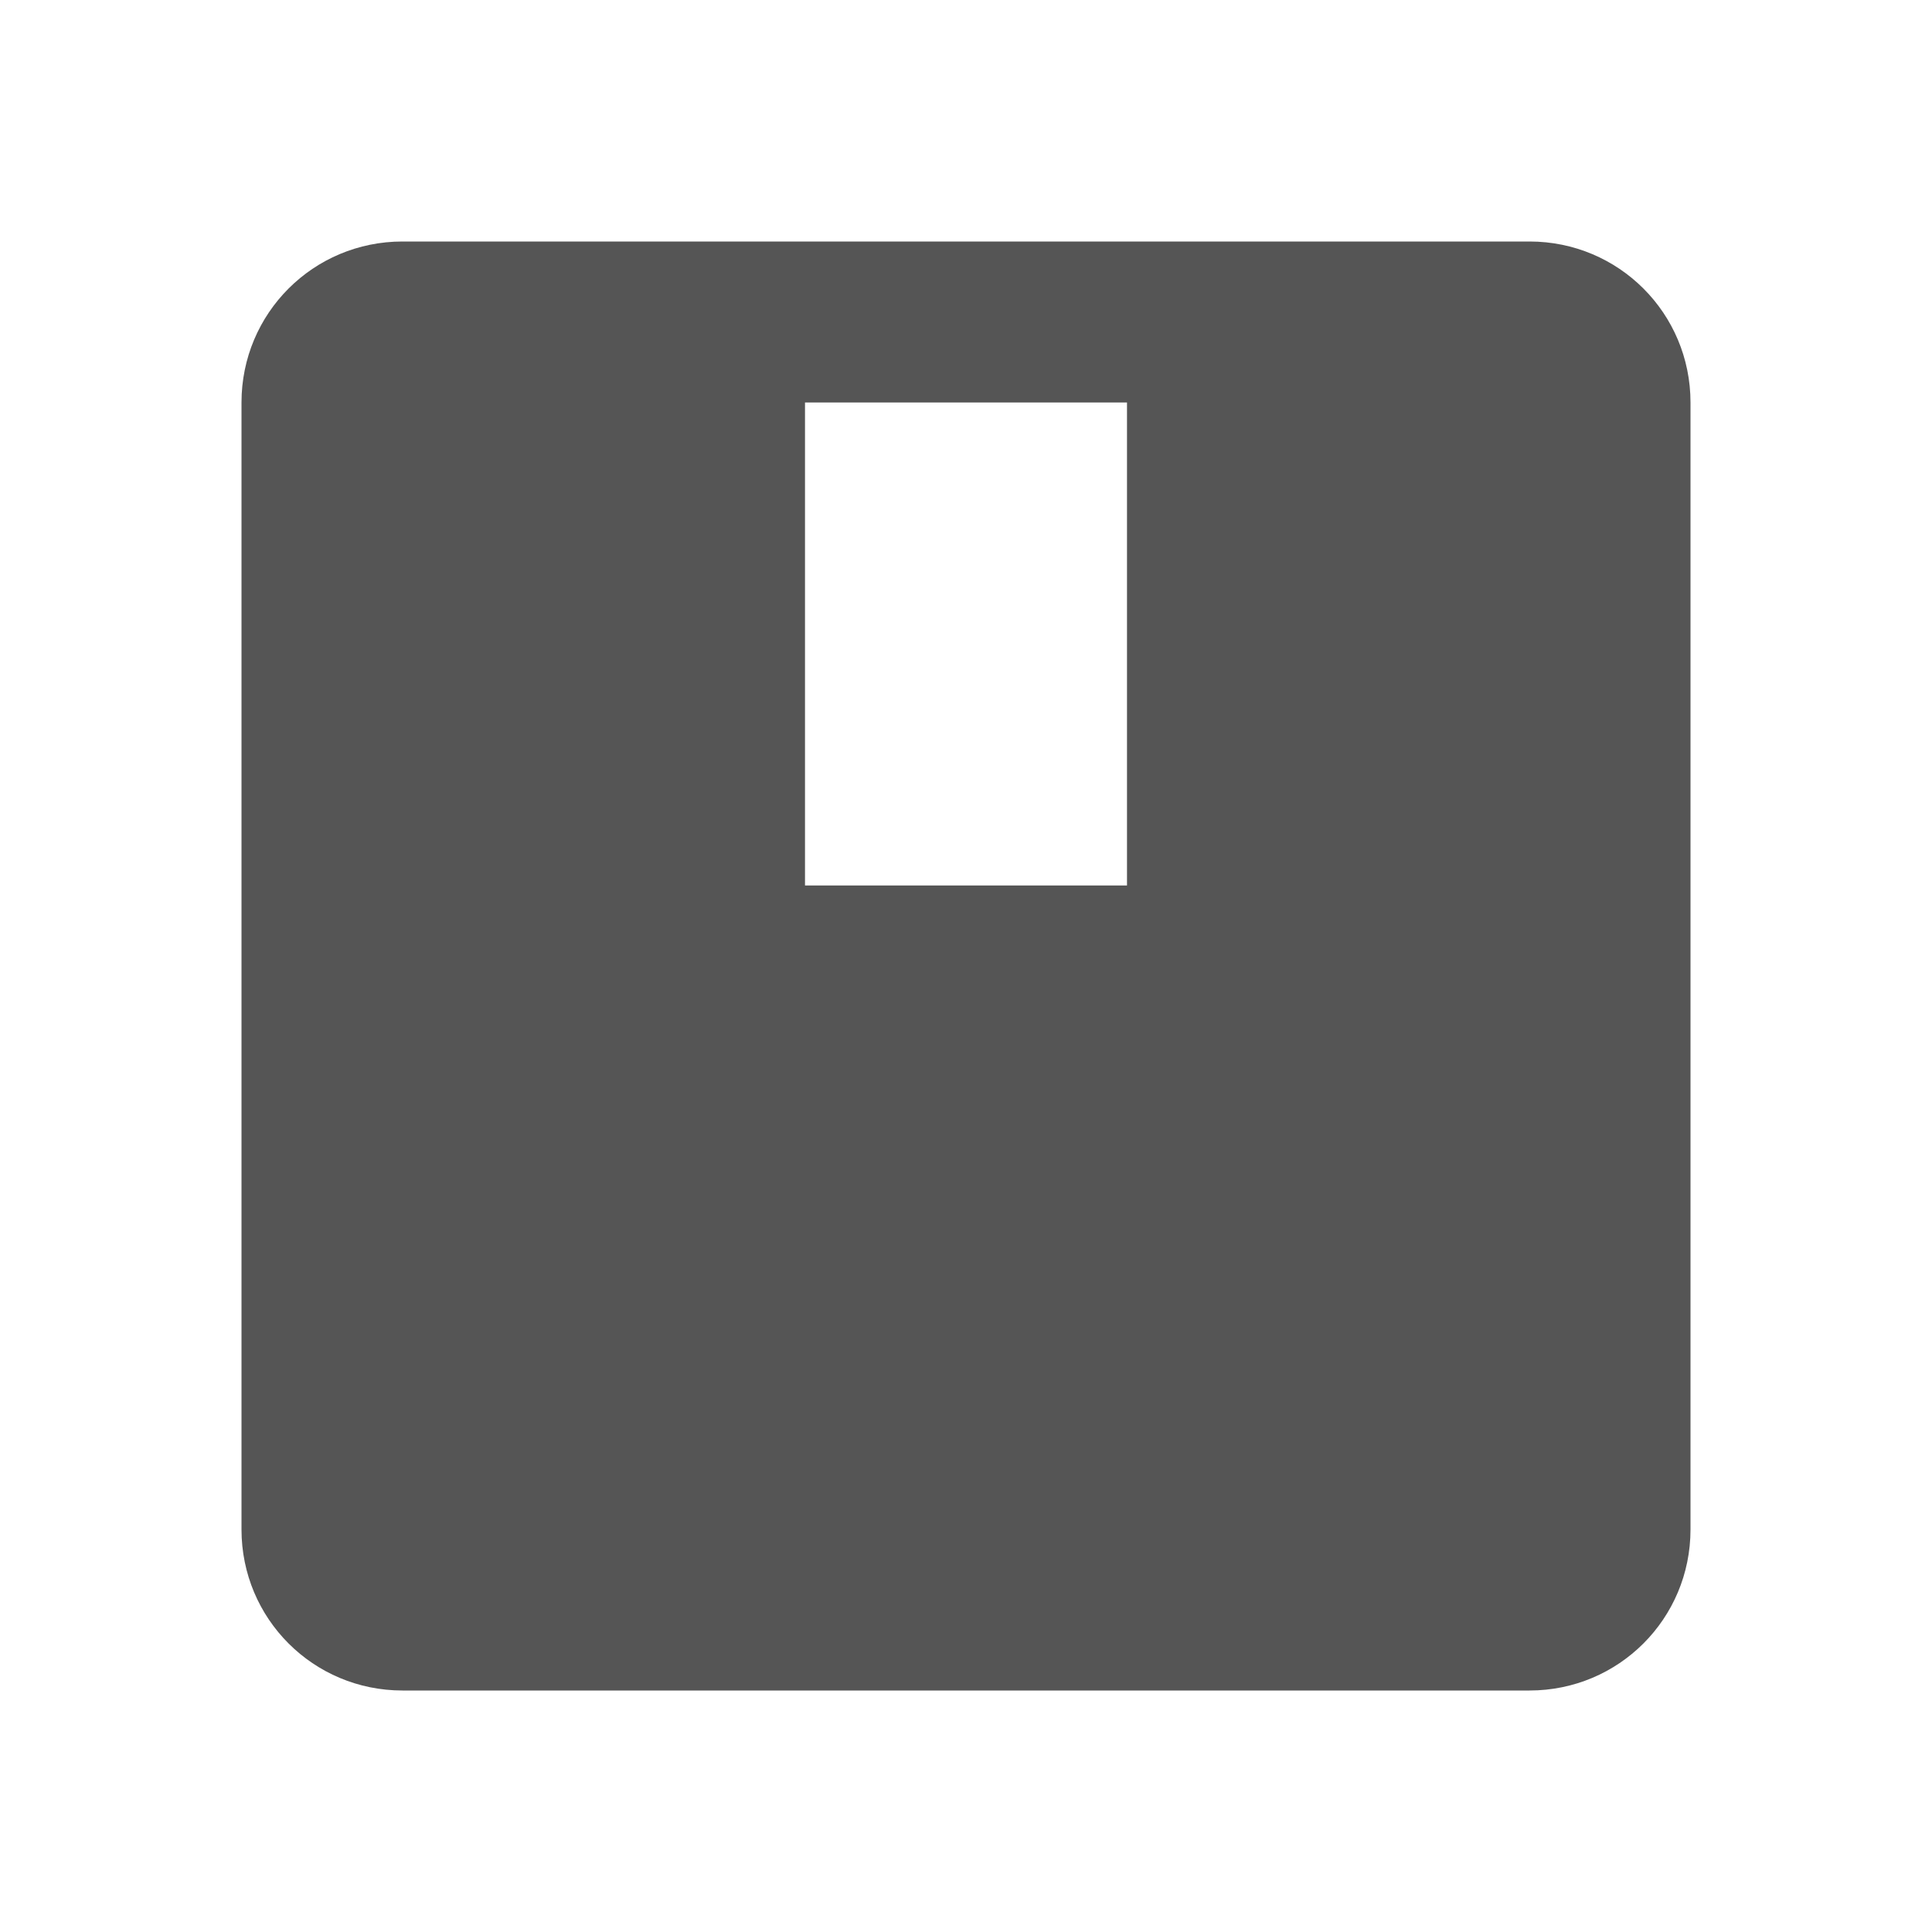
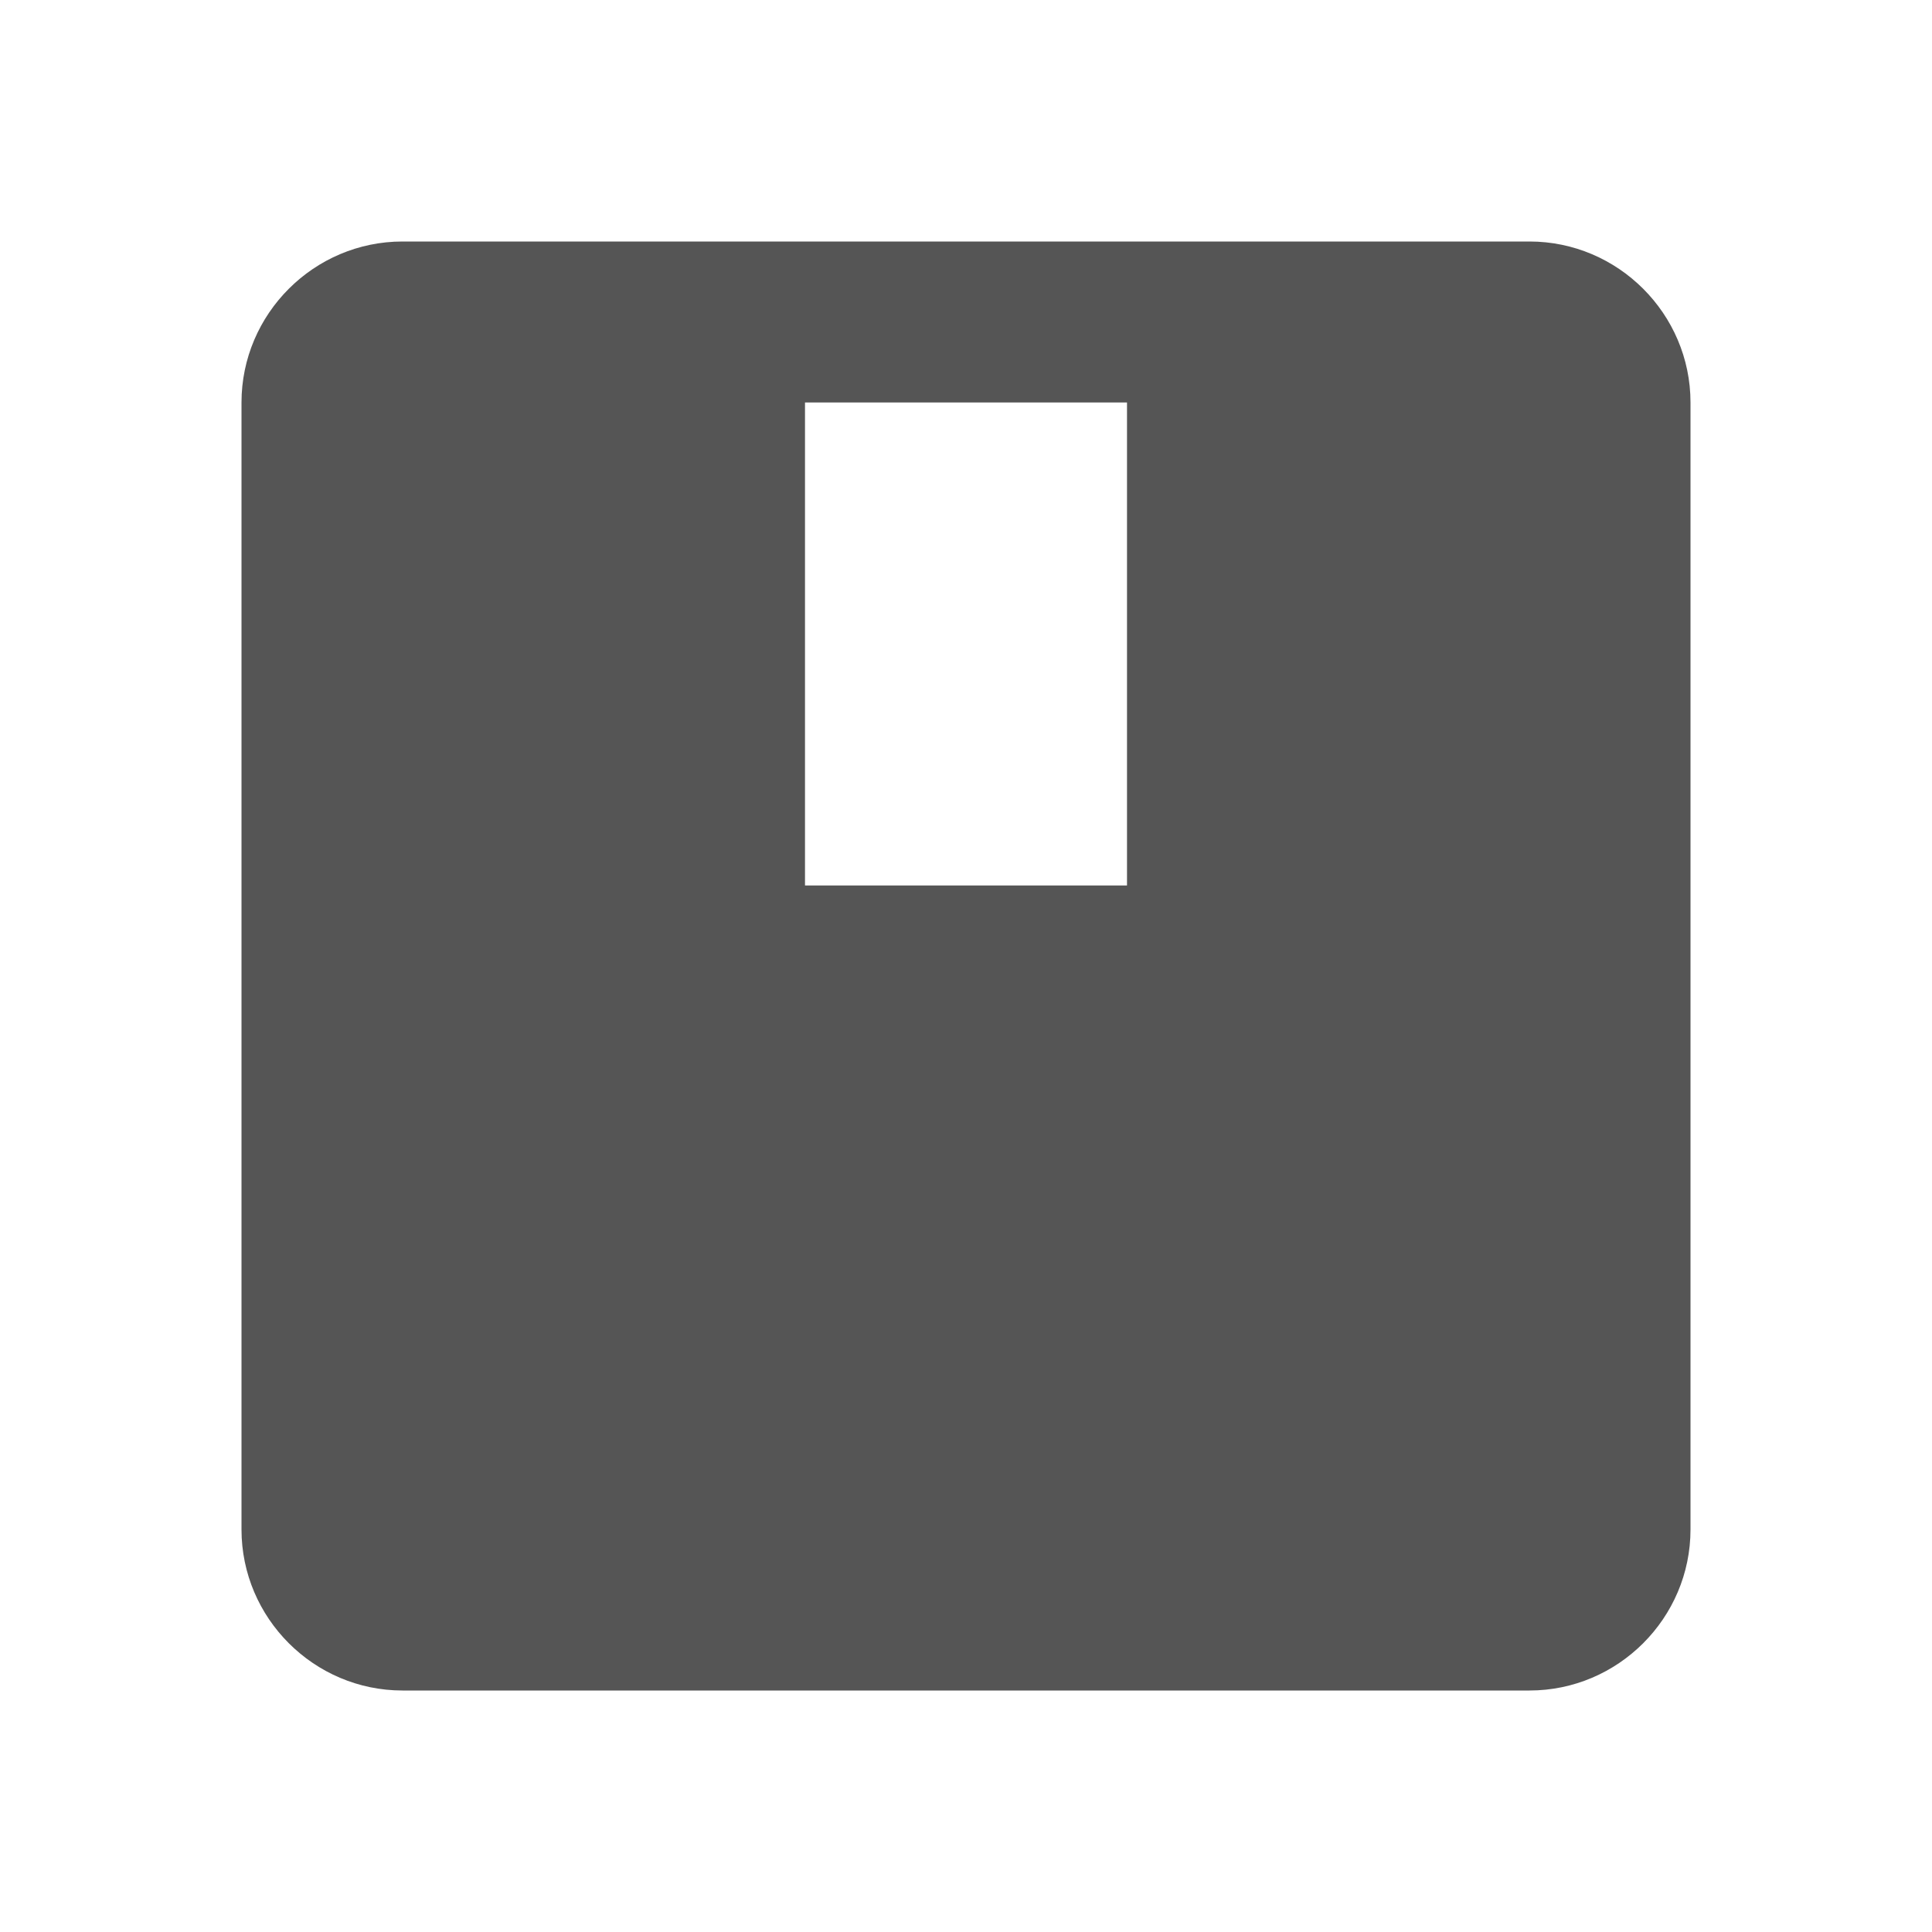
- <svg xmlns="http://www.w3.org/2000/svg" height="24" width="24" viewBox="0 0 24 24" version="1.1" id="svg2">
-   <defs id="defs8" />
-   <path style="fill:#555555;fill-opacity:1;fill-rule:nonzero;stroke:none" d="M 5 3 C 3.892 3 3 3.892 3 5 L 3 19 C 3 20.108 3.892 21 5 21 L 19 21 C 20.108 21 21 20.108 21 19 L 21 5 C 21 3.892 20.108 3 19 3 L 5 3 z M 10 5 L 14 5 L 14 11 L 10 11 L 10 5 z " id="rect2989" />
+ <svg xmlns="http://www.w3.org/2000/svg" height="24" width="24" viewBox="0 0 24 24" version="1.1">
+   <path d="M5 3C3.9 3 3 3.9 3 5L3 19C3 20.1 3.9 21 5 21L19 21C20.1 21 21 20.1 21 19L21 5C21 3.9 20.1 3 19 3L5 3zM10 5L14 5 14 11 10 11 10 5z" fill="#555" />
</svg>
